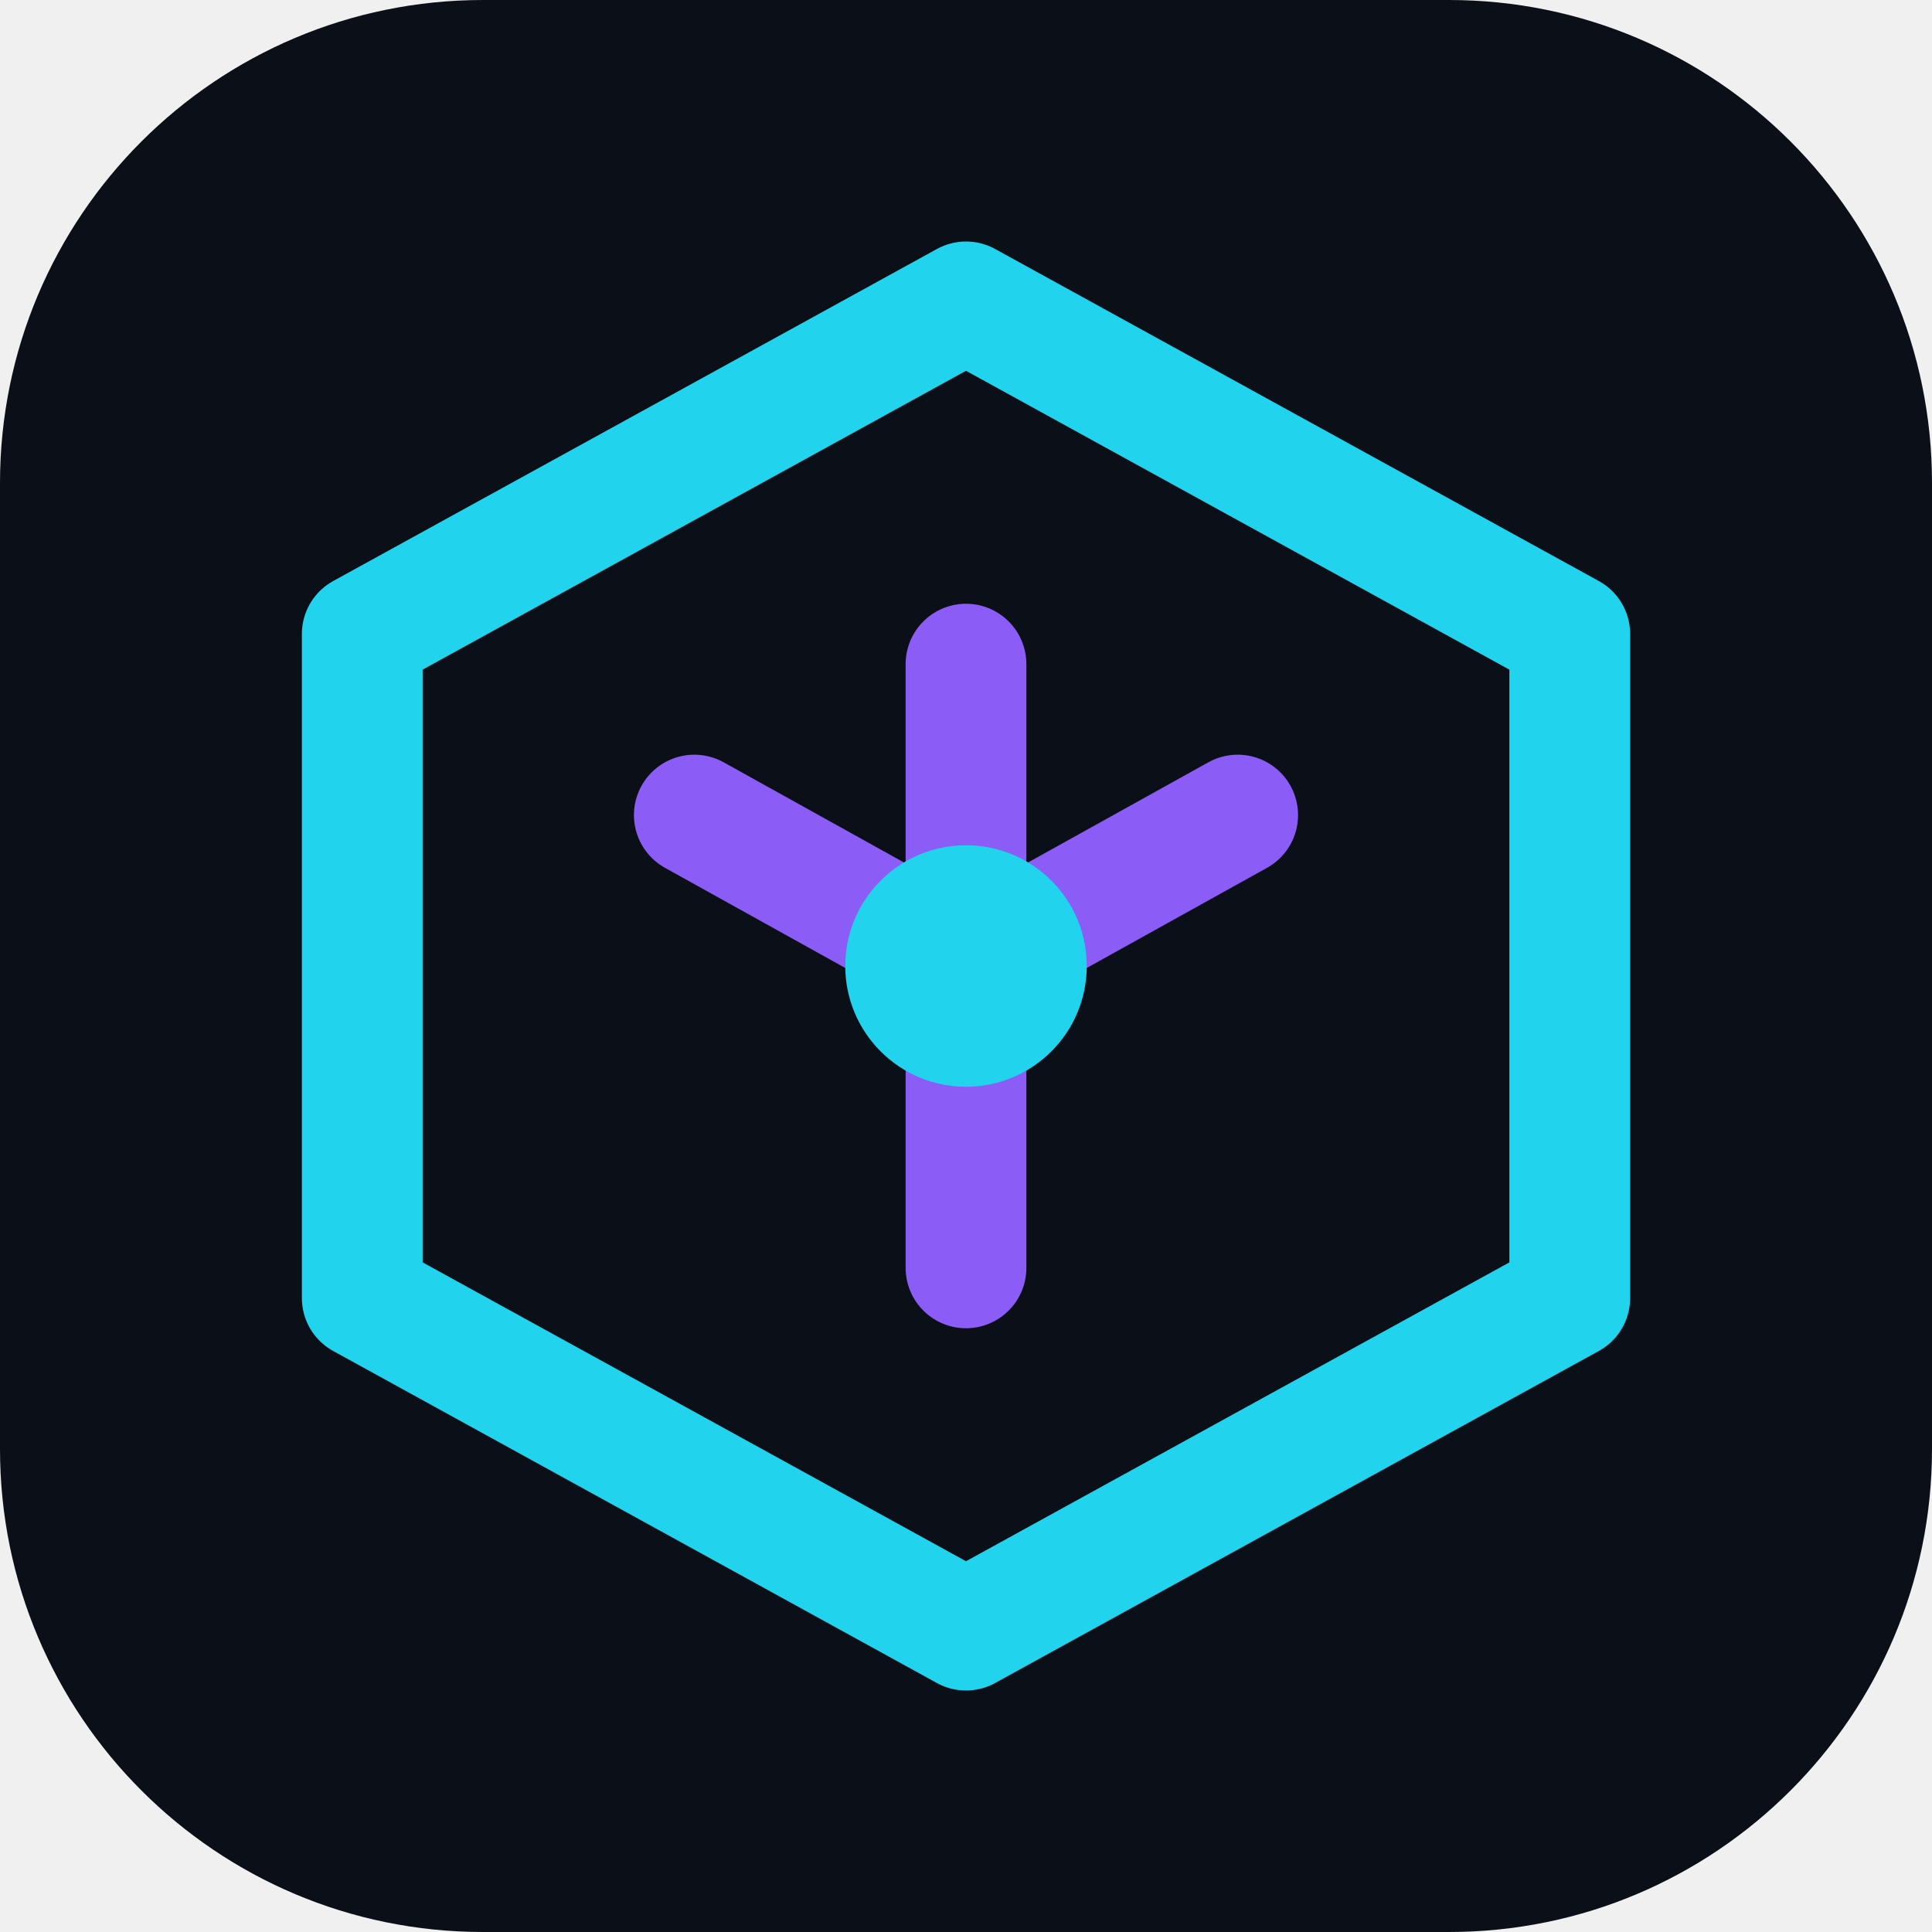
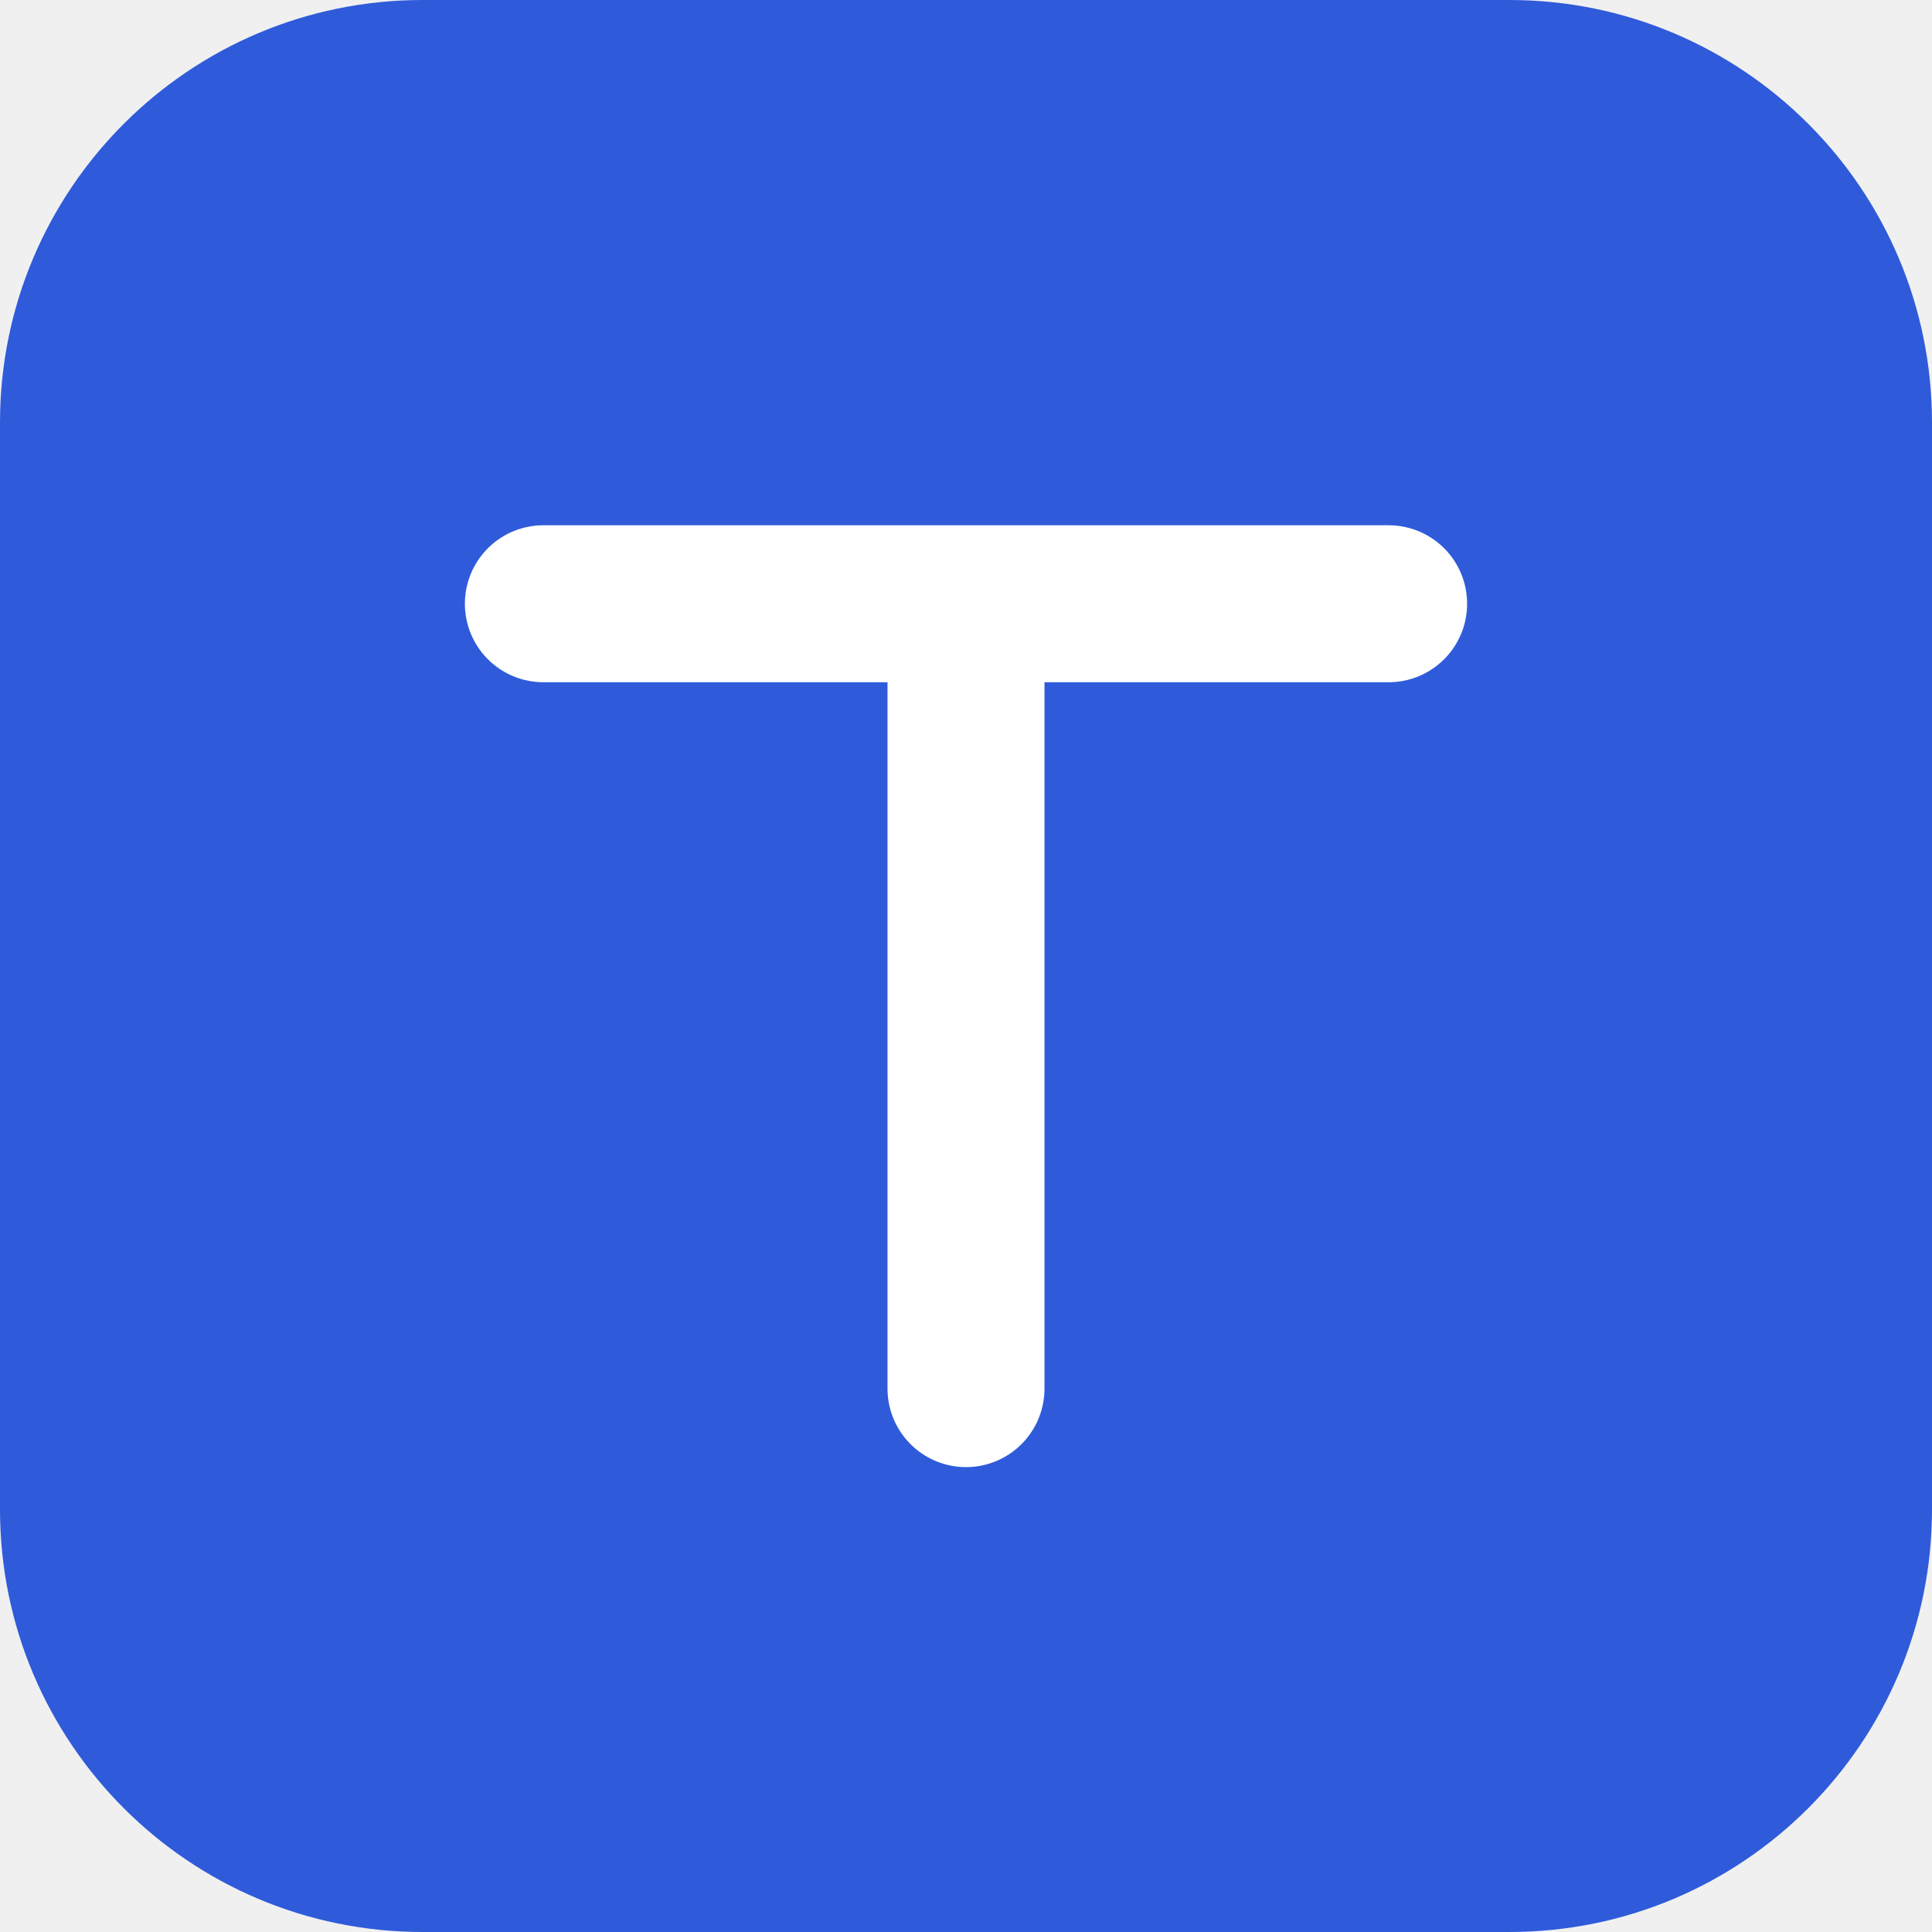
<svg xmlns="http://www.w3.org/2000/svg" viewBox="0 0 32 32">
-   <rect width="32" height="32" rx="8" fill="#0B0F17" />
-   <path d="M16 5 26 10.5v11L16 27 6 21.5v-11Z" fill="none" stroke="#22D3EE" stroke-width="2" stroke-linejoin="round" />
-   <path d="M16 11v10M11.5 13.5 16 16l4.5-2.5" fill="none" stroke="#8B5CF6" stroke-width="2" stroke-linecap="round" stroke-linejoin="round" />
-   <circle cx="16" cy="16" r="2" fill="#22D3EE" />
+   <rect width="32" height="32" rx="7" fill="#2F5BDA" />
+   <path d="M9 10h14M16 10v13" fill="none" stroke="#fff" stroke-width="2.6" stroke-linecap="round" />
</svg>
